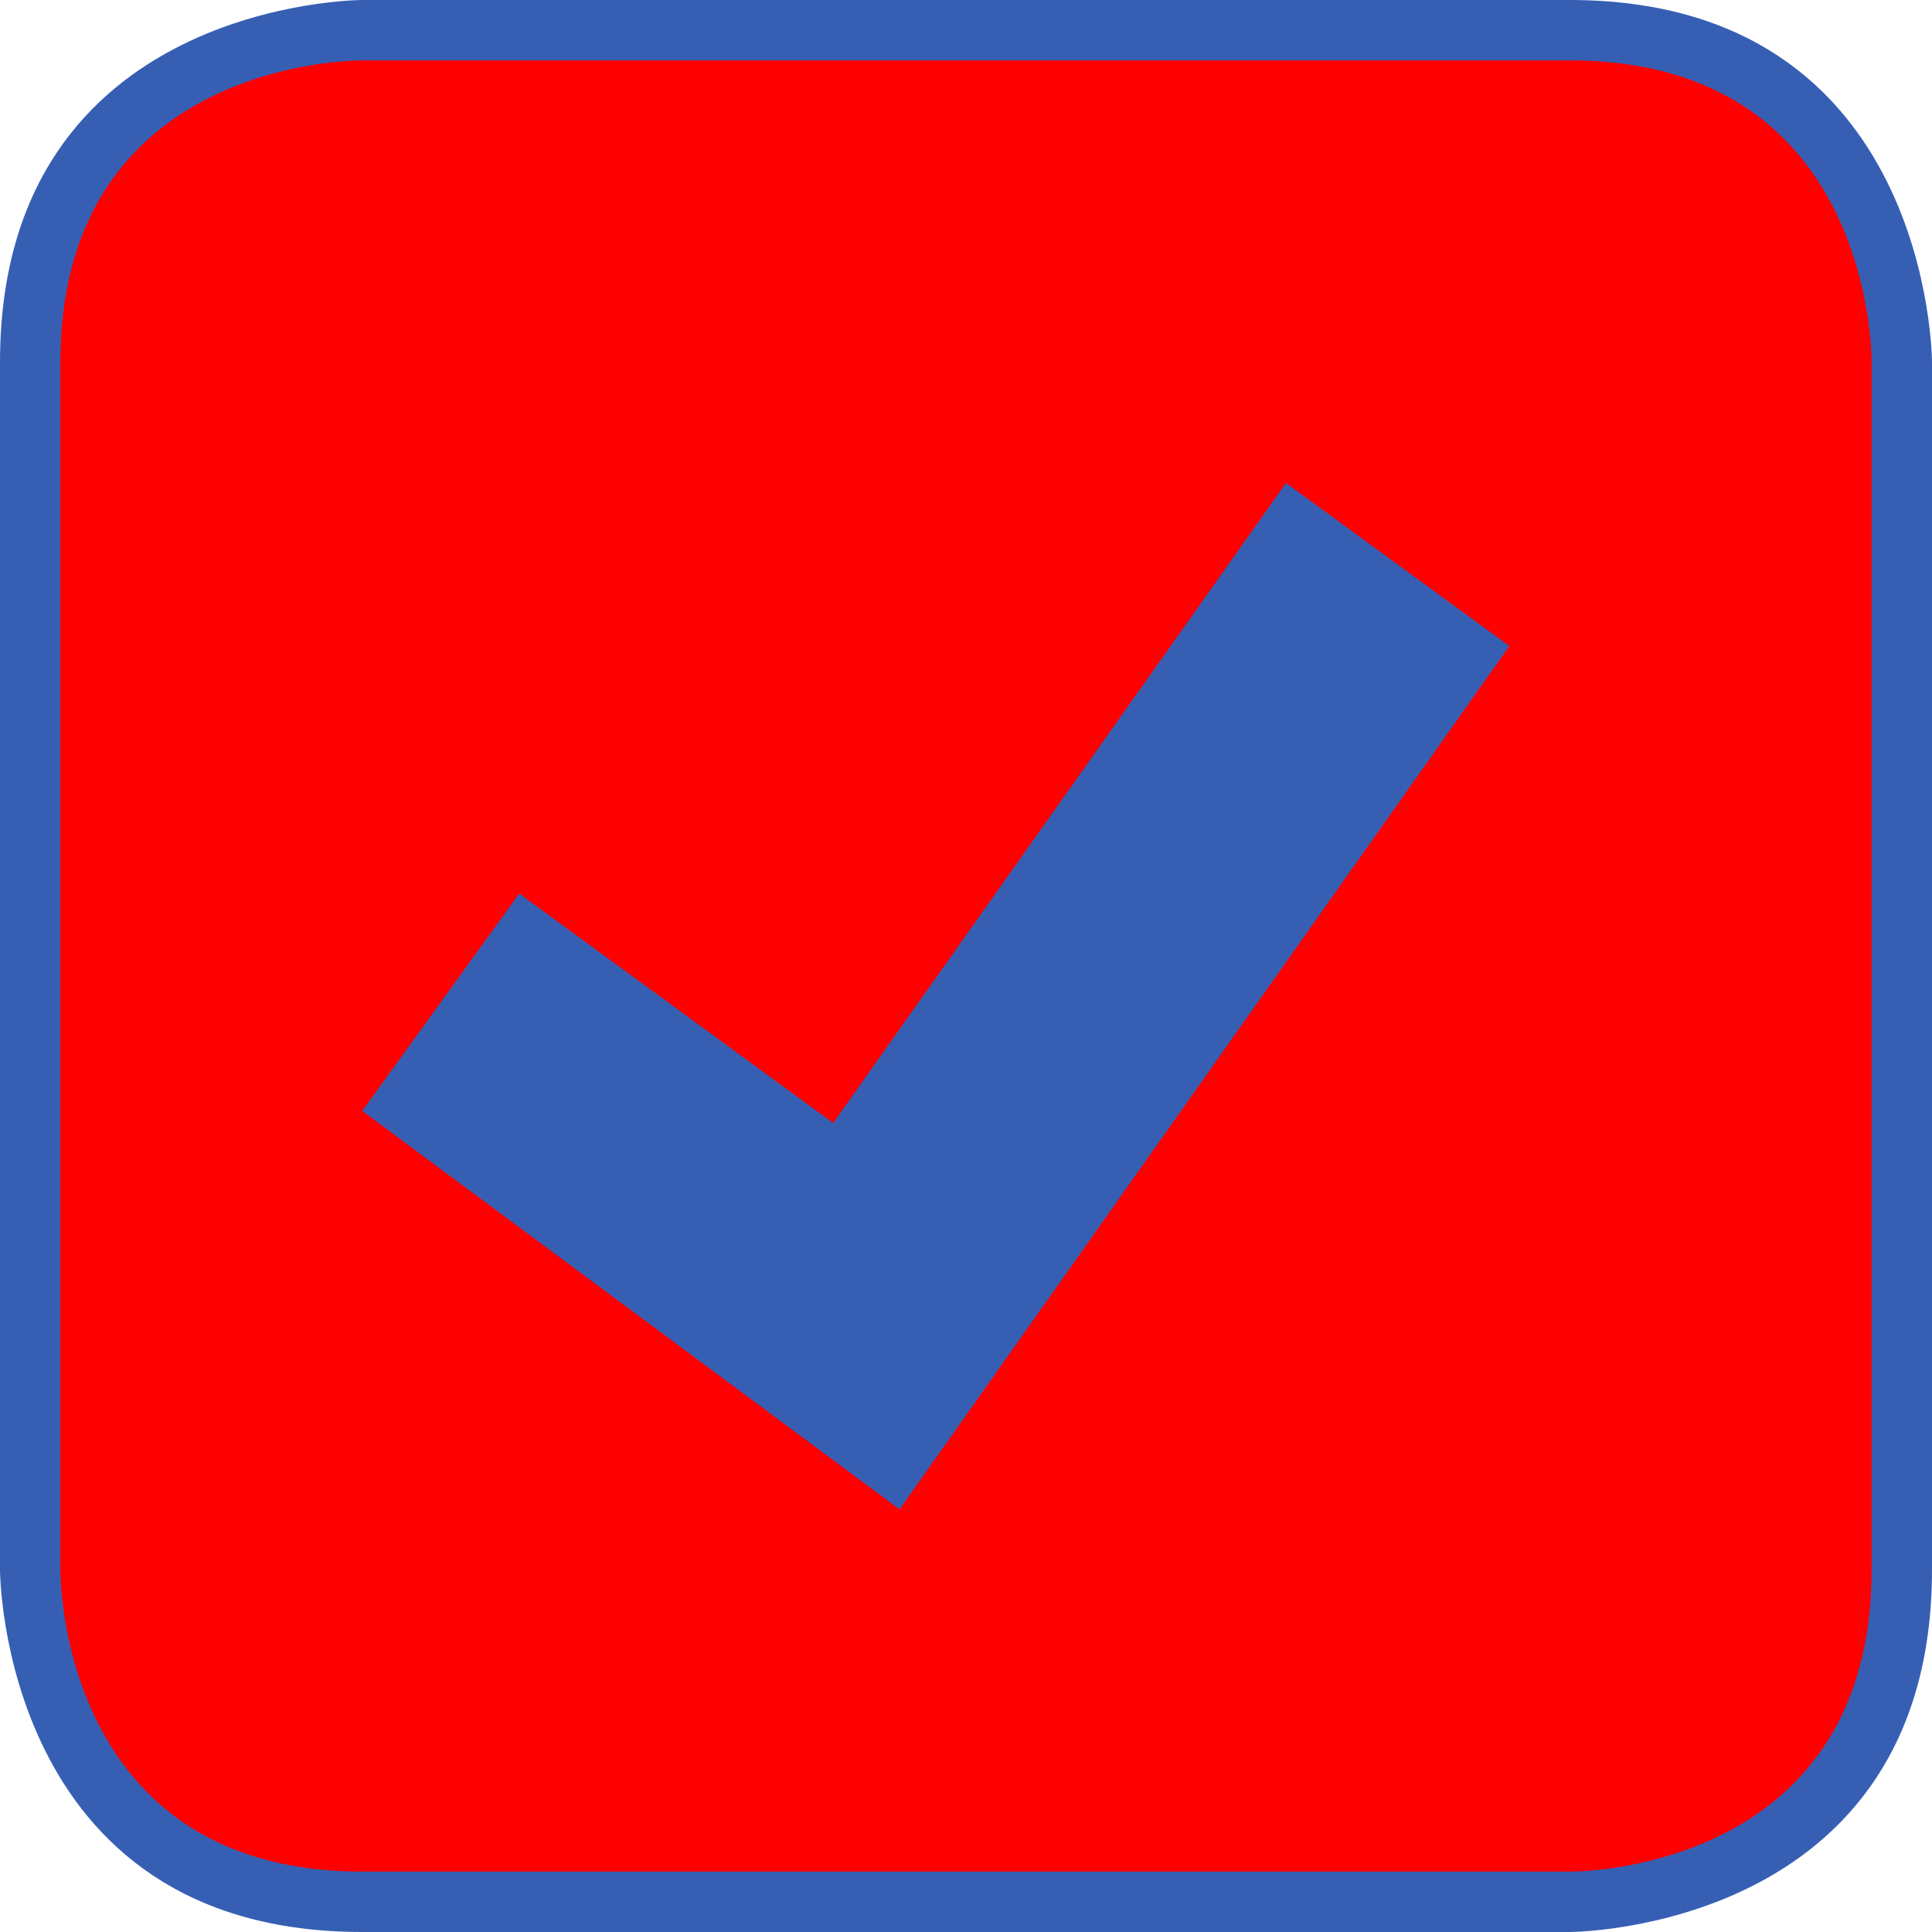
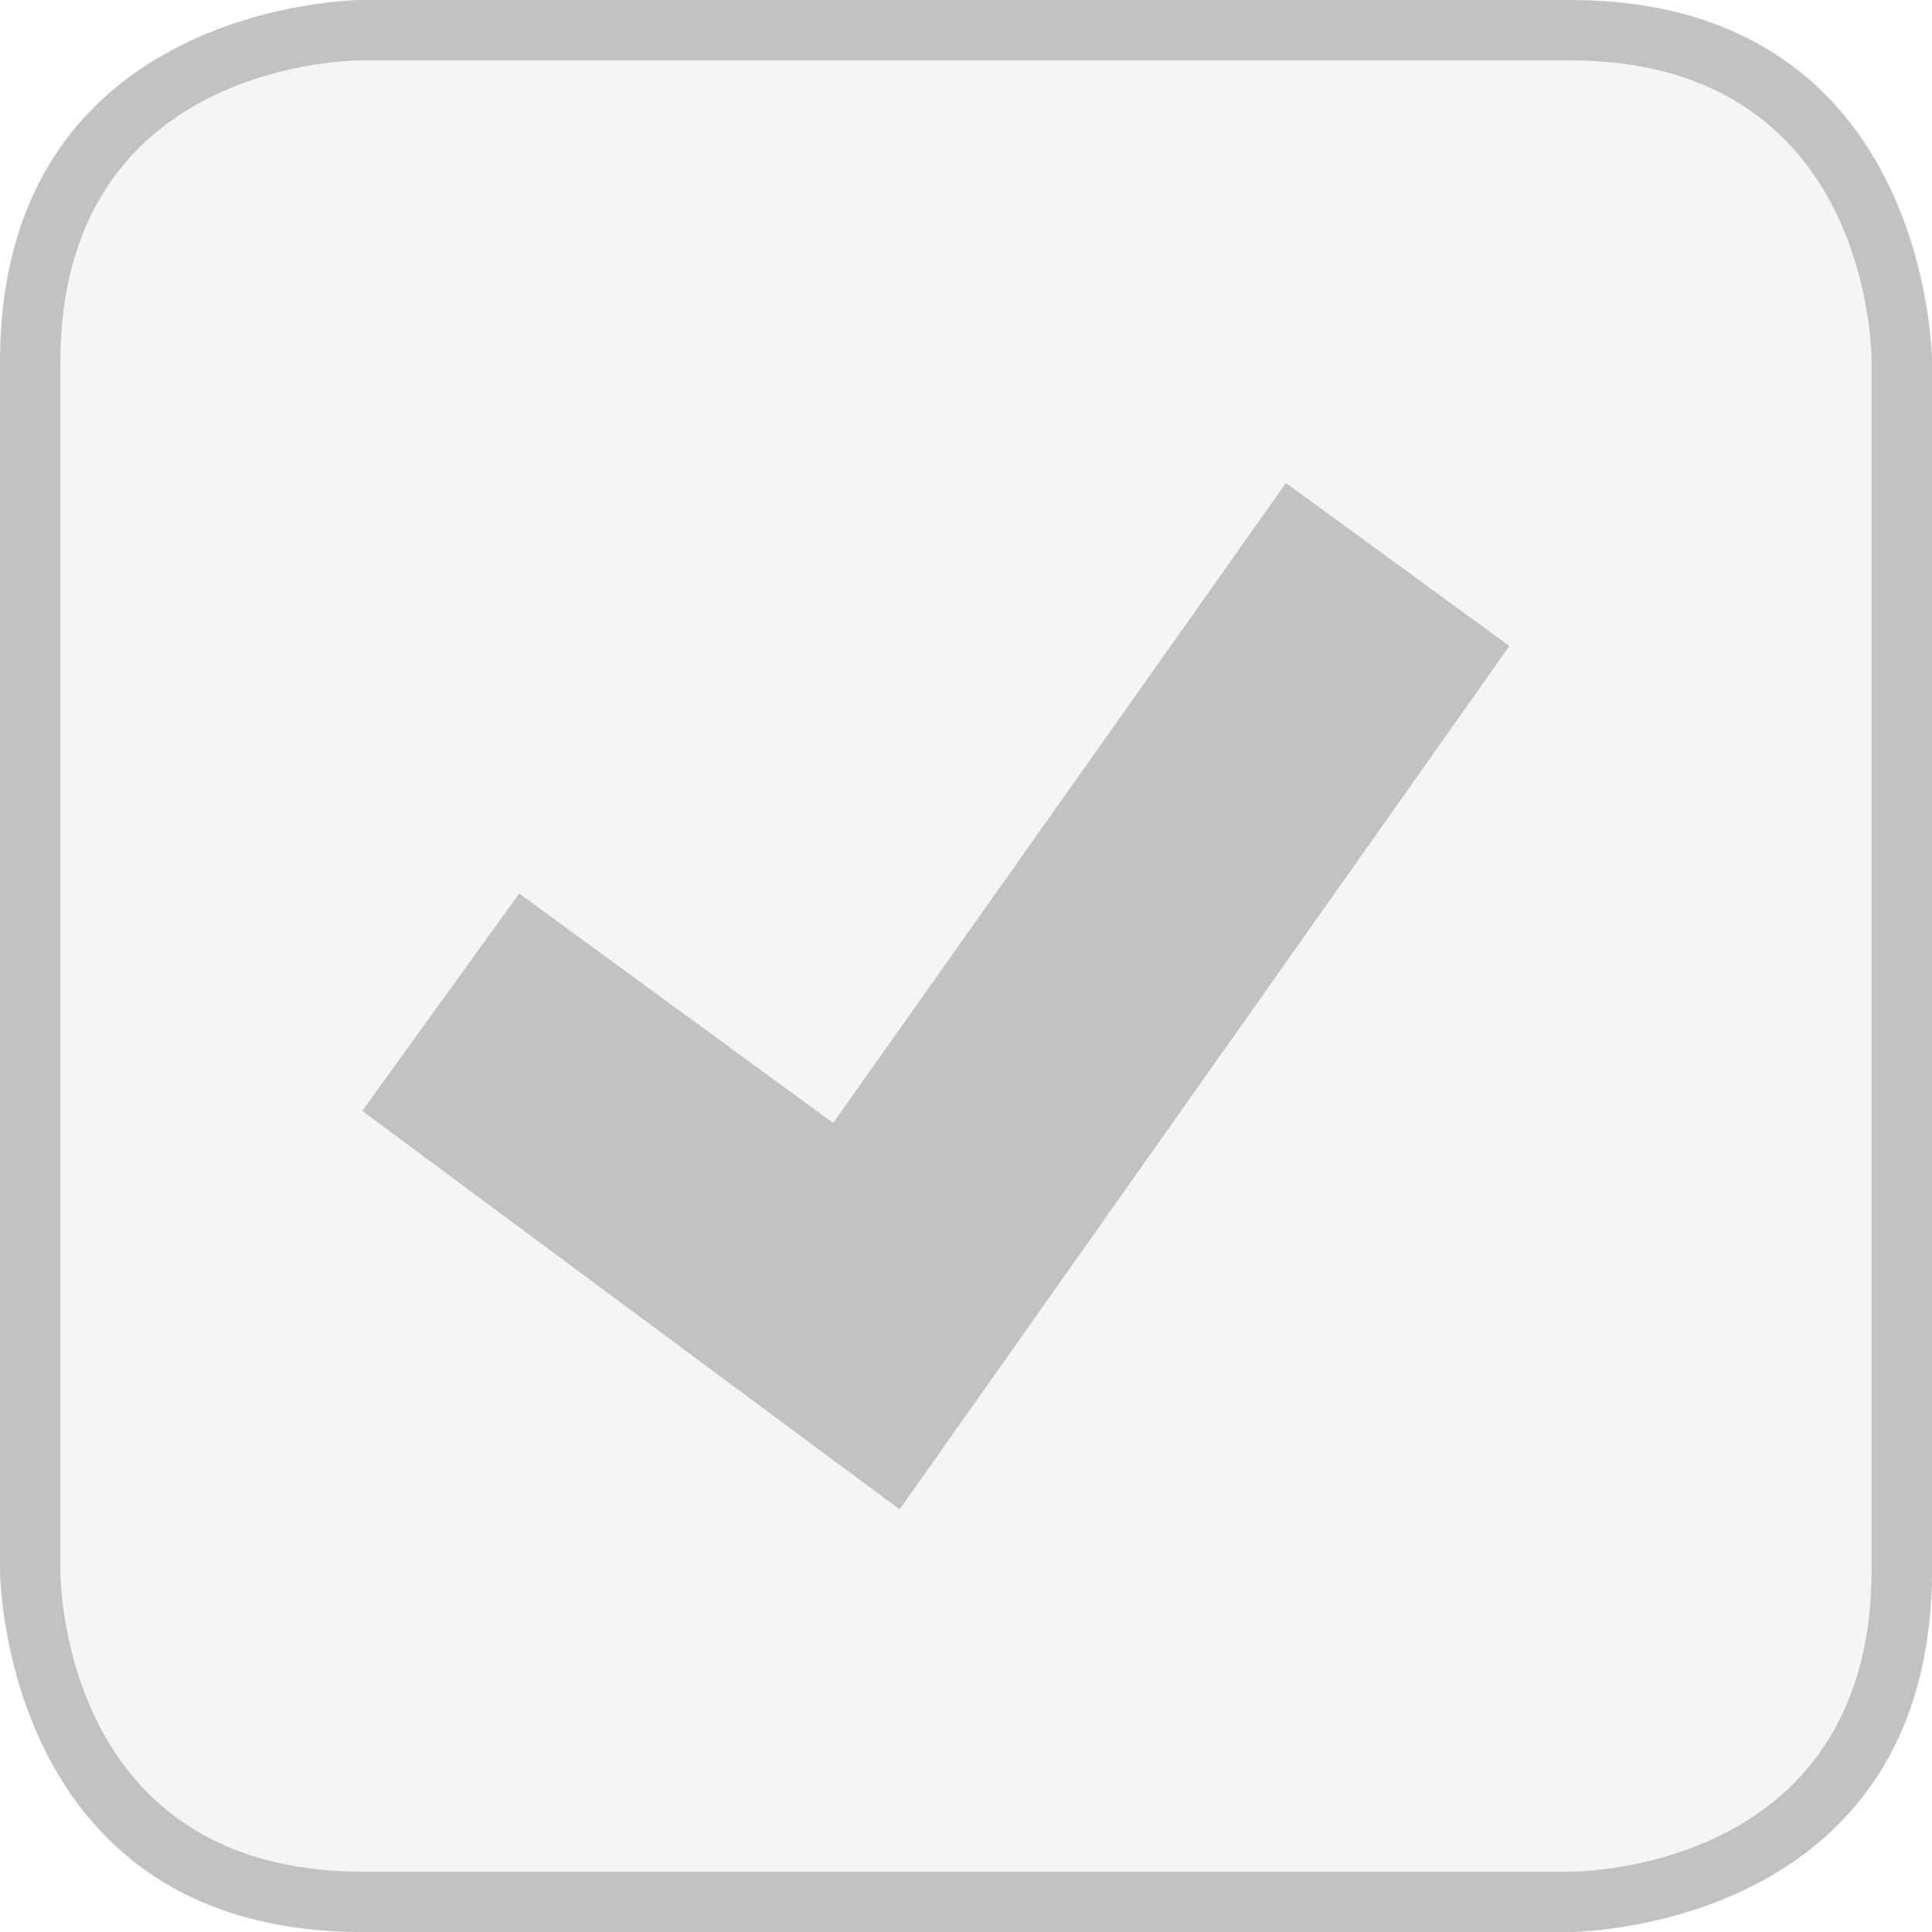
<svg xmlns="http://www.w3.org/2000/svg" version="1.0" x="0px" y="0px" width="32px" height="32px" viewBox="0 0 32 32" enable-background="new 0 0 32 32" xml:space="preserve">
  <g>
-     <path fill="red" d="M6,31.5c-5.4,0-5.5-5.3-5.5-5.5V6c0-5.4,5.3-5.5,5.5-5.5h20c5.4,0,5.5,5.3,5.5,5.5v20 c0,5.4-5.3,5.5-5.5,5.5H6z" />
-     <path fill="#365FB4" d="M26,1c4.8,0,5,4.5,5,5v20c0,4.8-4.5,5-5,5H6c-4.8,0-5-4.5-5-5V6c0-4.8,4.5-5,5-5H26 M26,0H6c0,0-6,0-6,6 v20c0,0,0,6,6,6h20c0,0,6,0,6-6V6C32,6,32,0,26,0L26,0z" />
+     <path fill="#f5f5f5" d="M6,31.5c-5.4,0-5.5-5.3-5.5-5.5V6c0-5.4,5.3-5.5,5.5-5.5h20c5.4,0,5.5,5.3,5.5,5.5v20 c0,5.4-5.3,5.5-5.5,5.5H6z" />
+     <path fill="#c2c2c2" d="M26,1c4.8,0,5,4.5,5,5v20c0,4.8-4.5,5-5,5H6c-4.8,0-5-4.5-5-5V6c0-4.8,4.5-5,5-5H26 M26,0H6c0,0-6,0-6,6 v20c0,0,0,6,6,6h20c0,0,6,0,6-6V6C32,6,32,0,26,0L26,0z" />
  </g>
-   <polygon fill="#365FB4" points="21.3,8 13.8,18.6 8.6,14.8 6,18.4 14.9,25 25,10.7  " />
+   <polygon fill="#c2c2c2" points="21.3,8 13.8,18.6 8.6,14.8 6,18.4 14.9,25 25,10.7" />
</svg>
